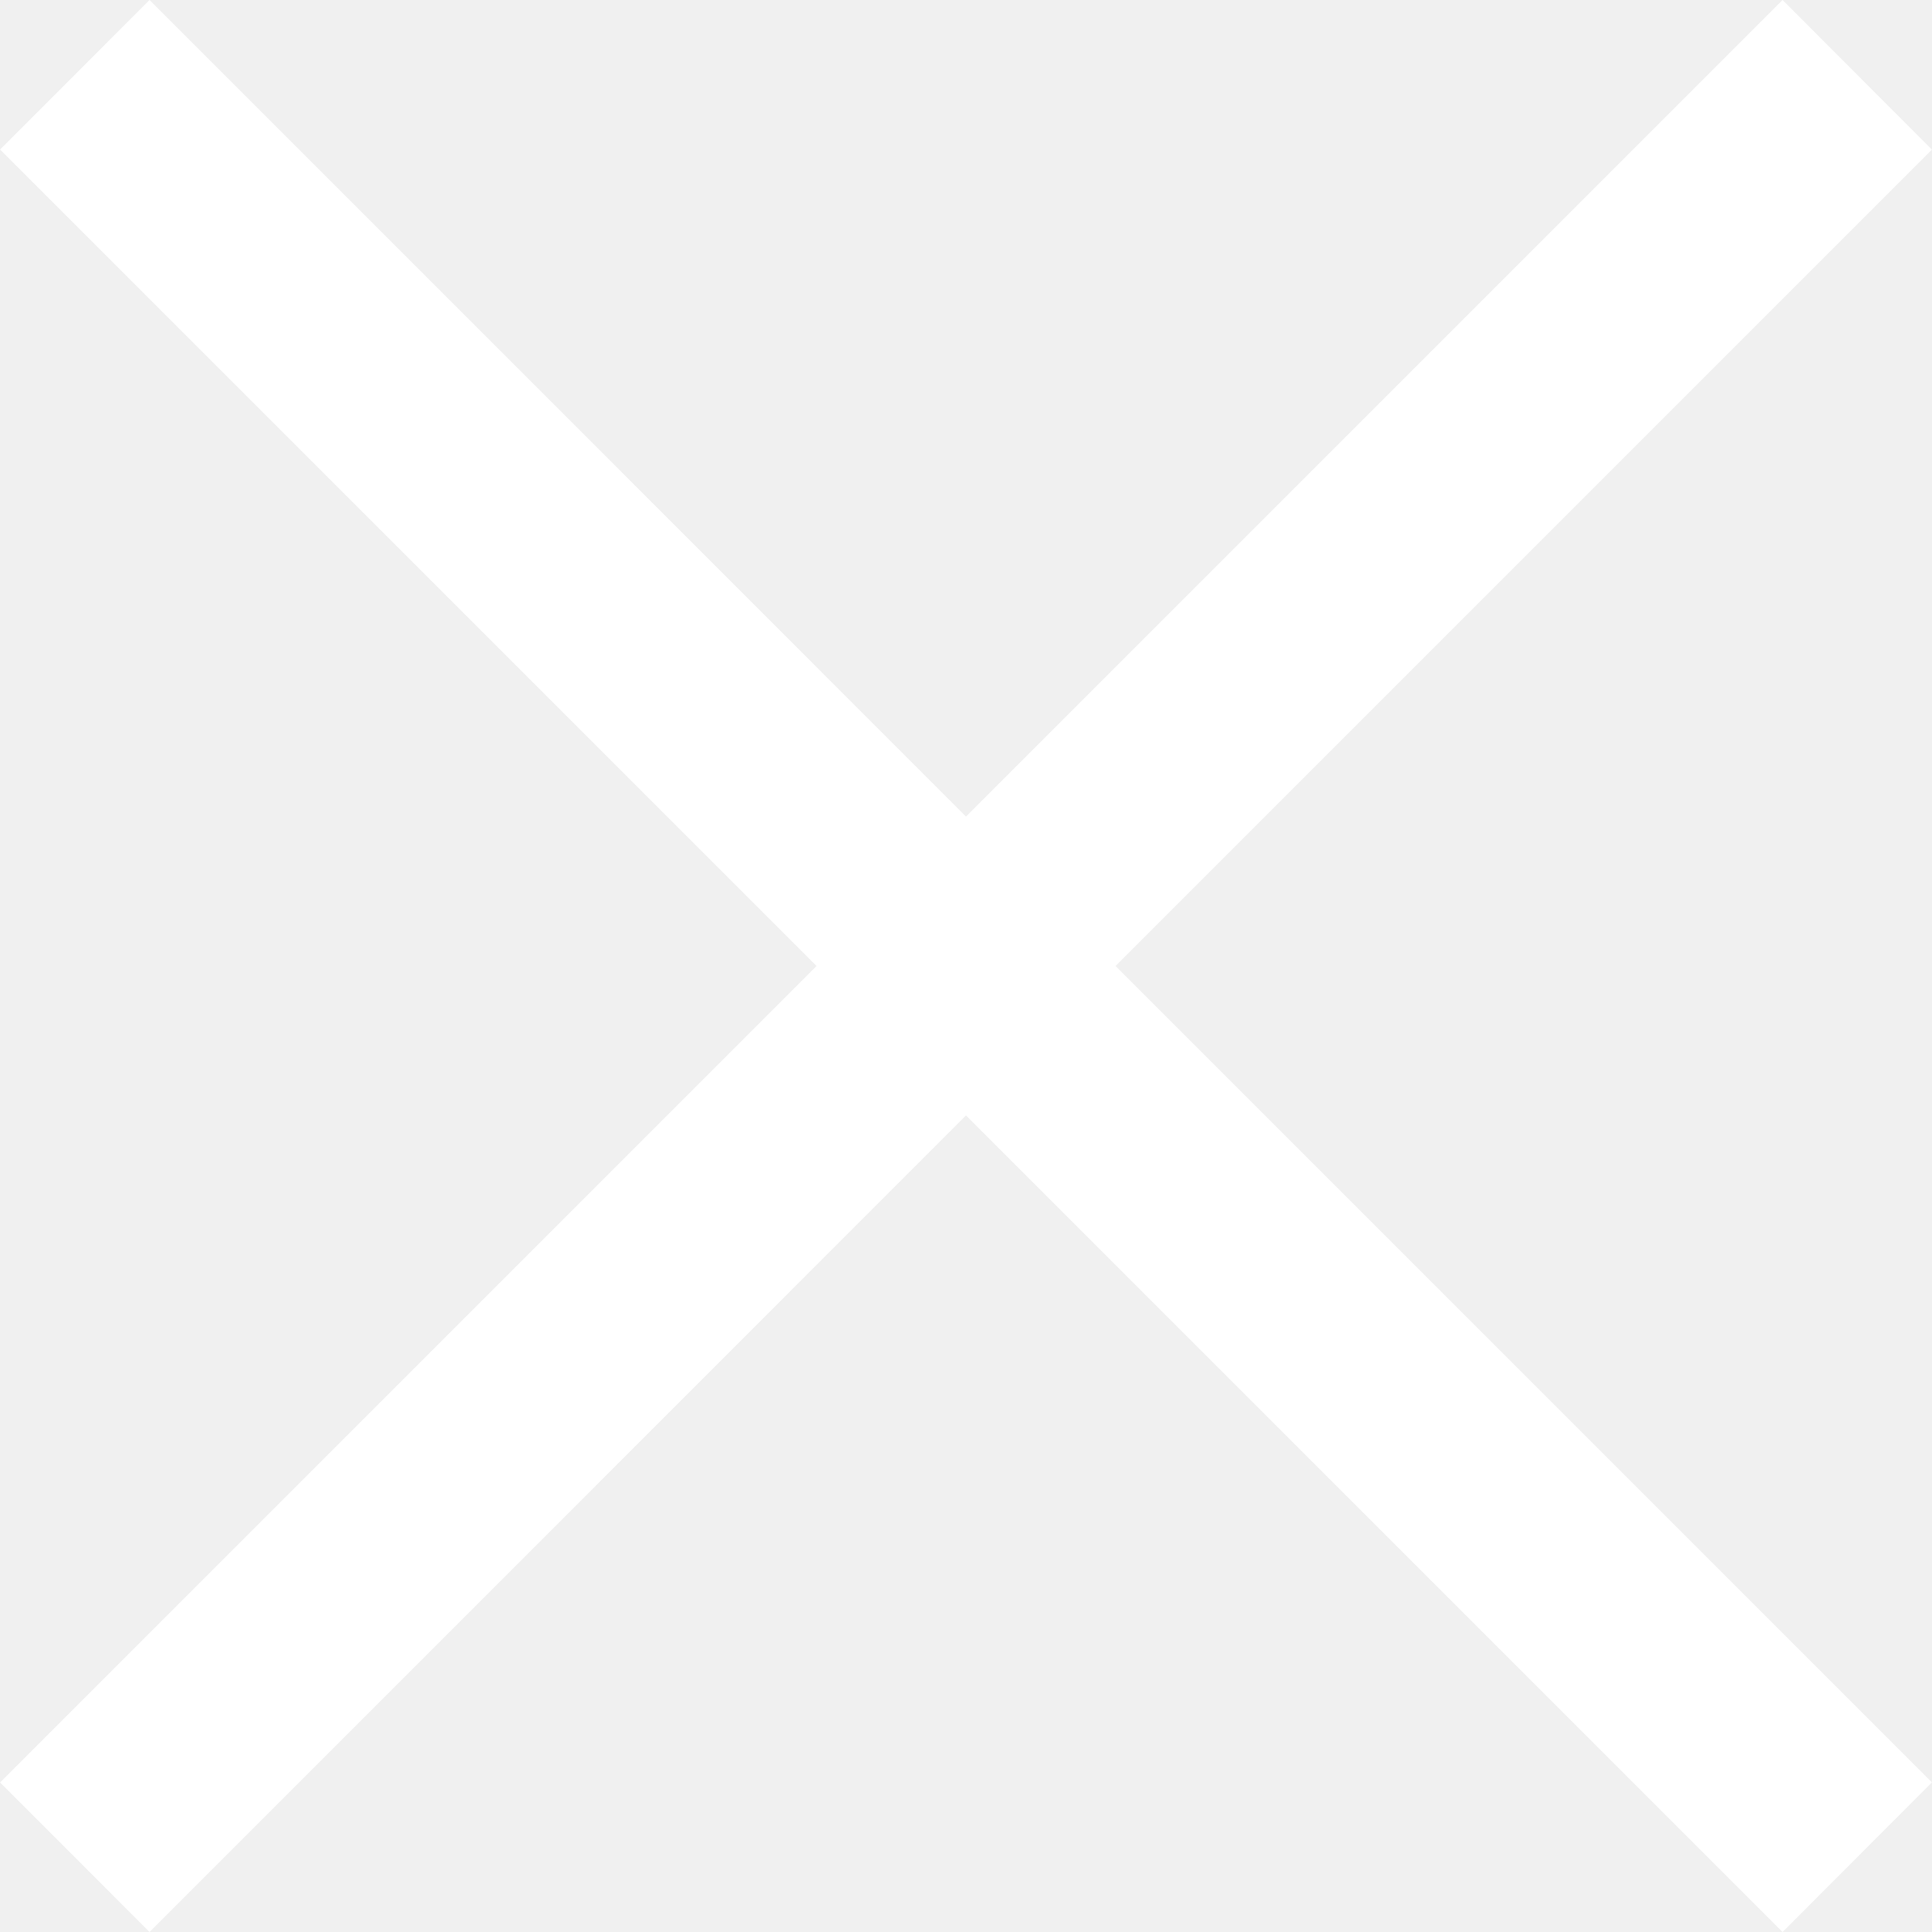
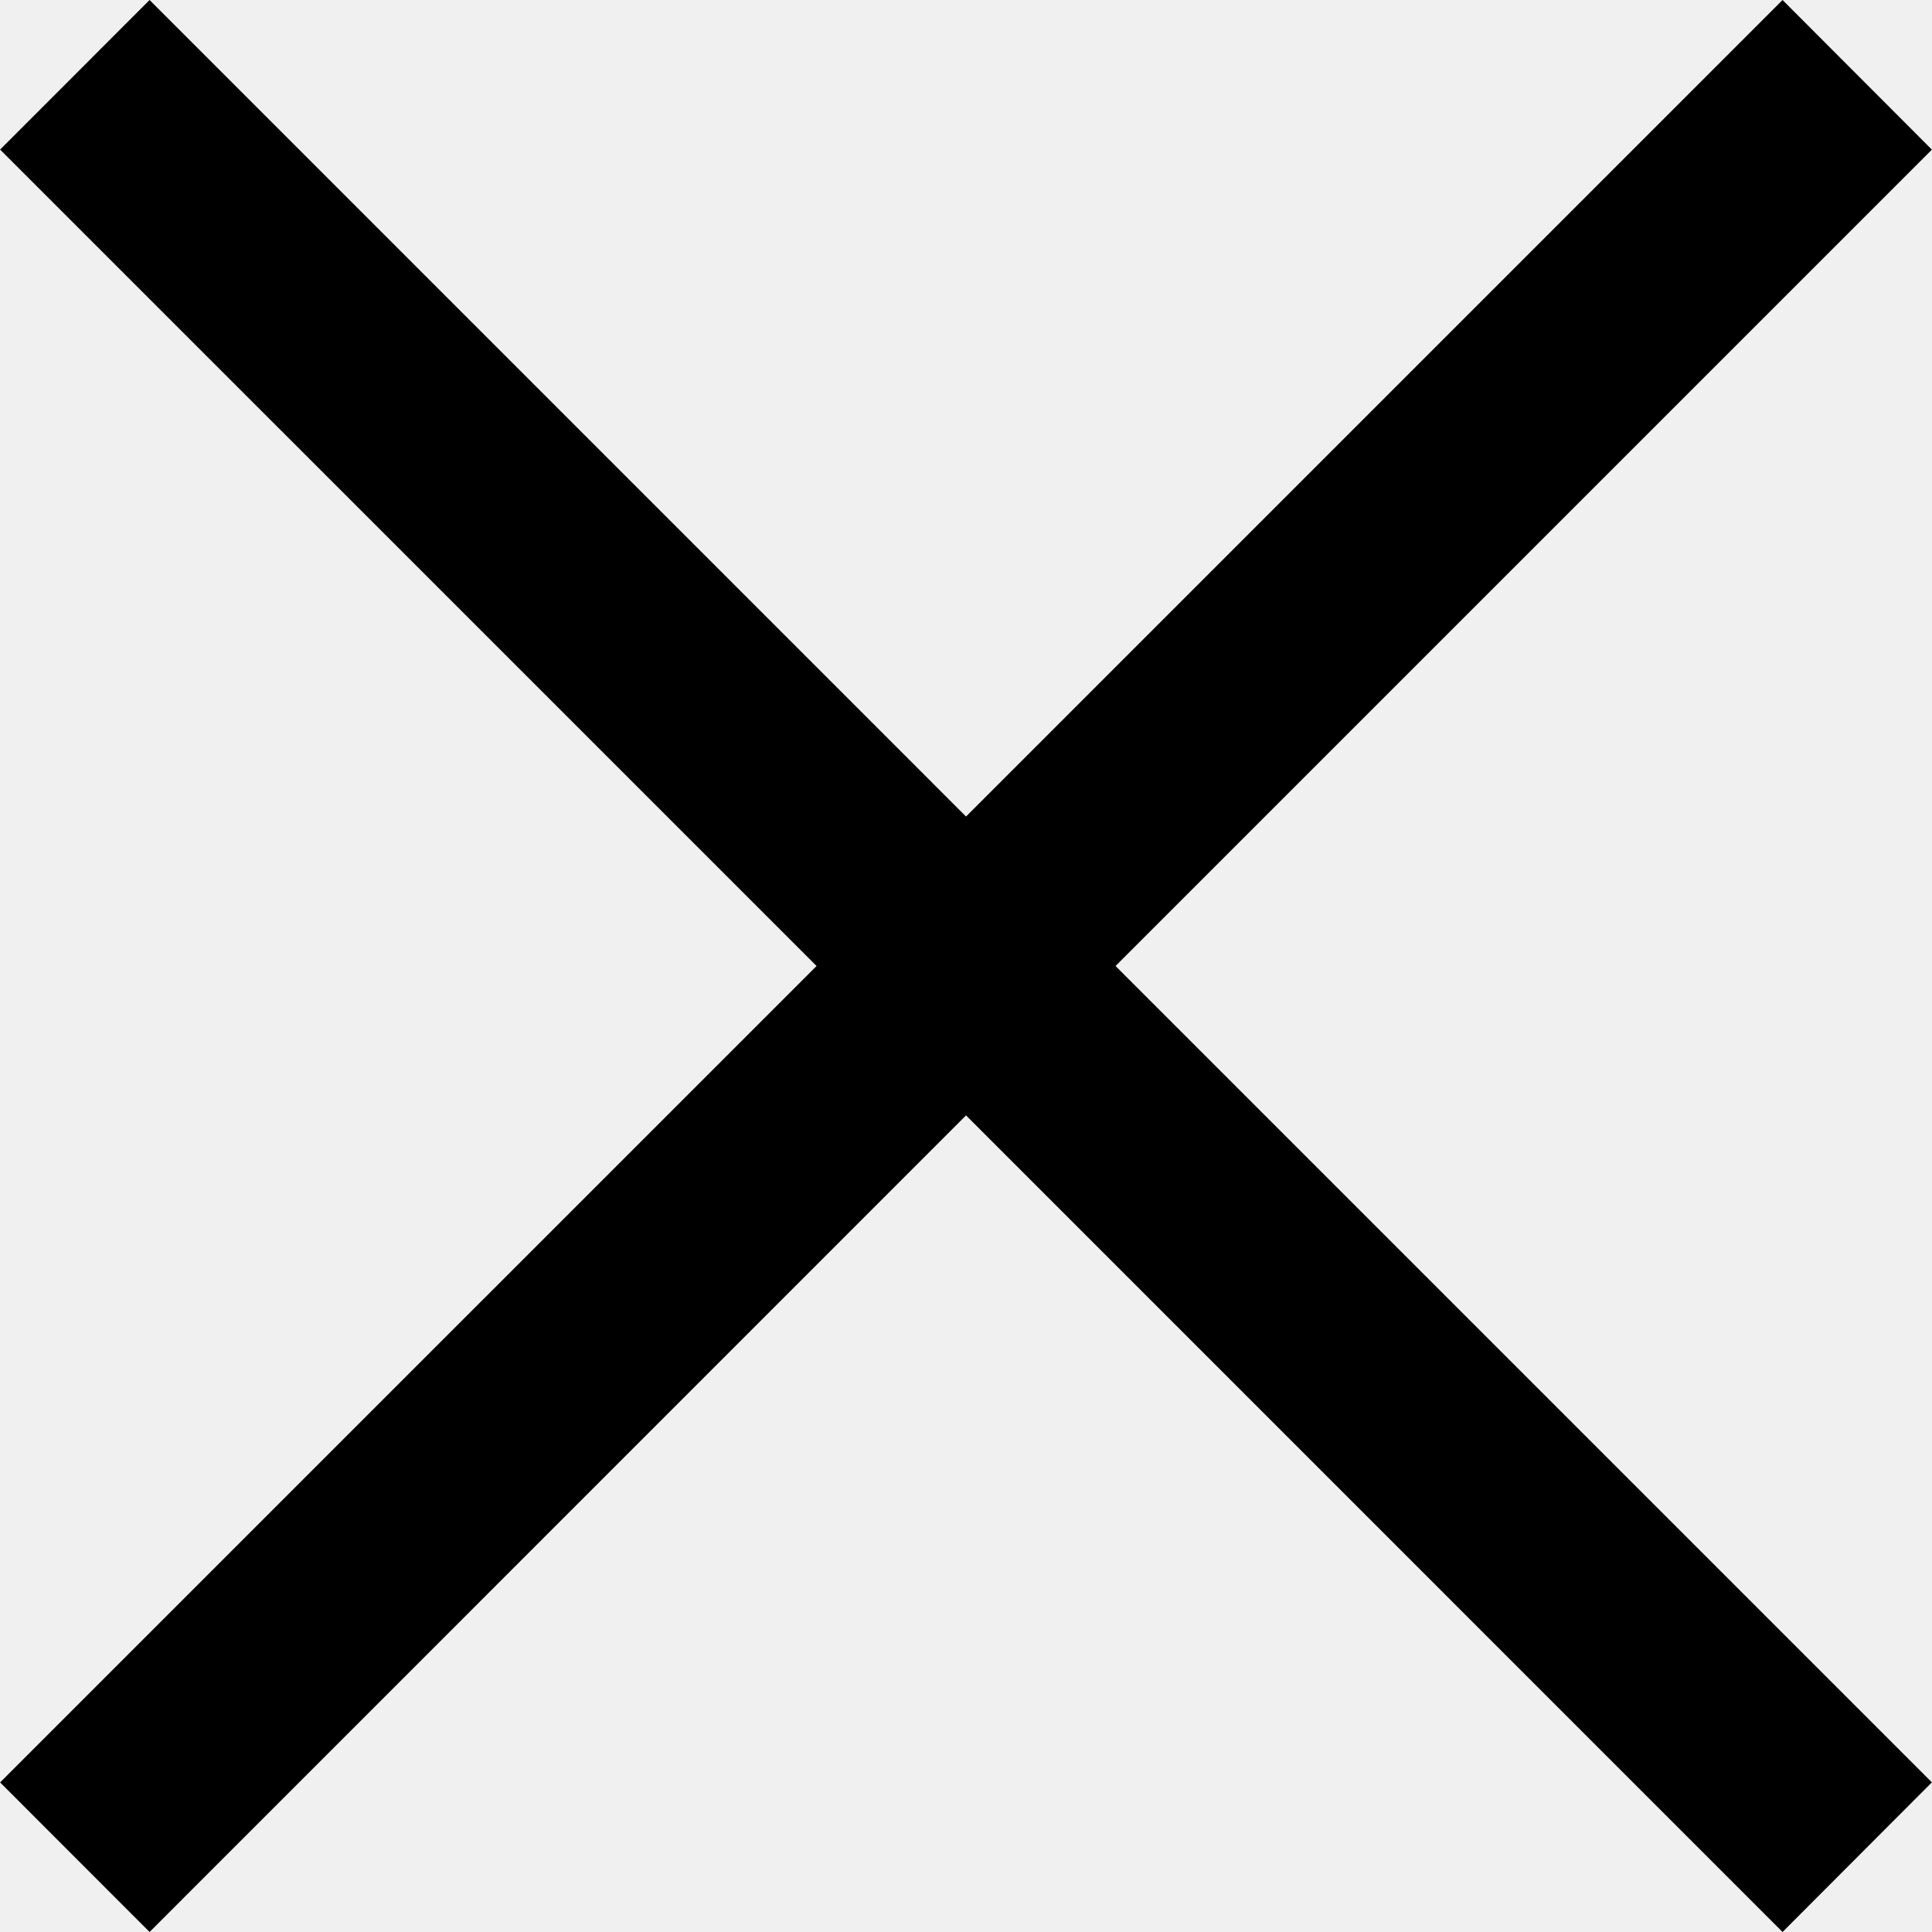
- <svg xmlns="http://www.w3.org/2000/svg" width="20px" height="20px" viewBox="0 0 20 20" version="1.1">
-   <defs />
-   <g id="HOG-1920/1140" stroke="none" stroke-width="1" fill="none" fill-rule="evenodd" transform="translate(-1498, -3226)">
-     <g id="Hotel-PopUp" transform="translate(0, 3084)" fill="#FFFFFF" fill-rule="nonzero">
-       <g id="close" transform="translate(1498, 142)">
-         <polygon id="Shape" points="19.999 1.549 18.453 0 10 8.453 1.548 0 0.001 1.548 8.453 10 0.001 18.452 1.548 20 10 11.547 18.453 20 19.999 18.451 11.548 10" />
-       </g>
-     </g>
-   </g>
+ <svg xmlns="http://www.w3.org/2000/svg" version="1.1" width="1024" height="1024" viewBox="0 0 1024 1024">
+   <g id="icomoon-ignore">
+ </g>
+   <path d="M1023.941 79.314l-79.151-79.314-432.774 432.774-432.738-432.774-79.223 79.278 432.738 432.72-432.738 432.72 79.223 79.278 432.738-432.813 432.774 432.813 79.151-79.314-432.683-432.683z" />
</svg>
